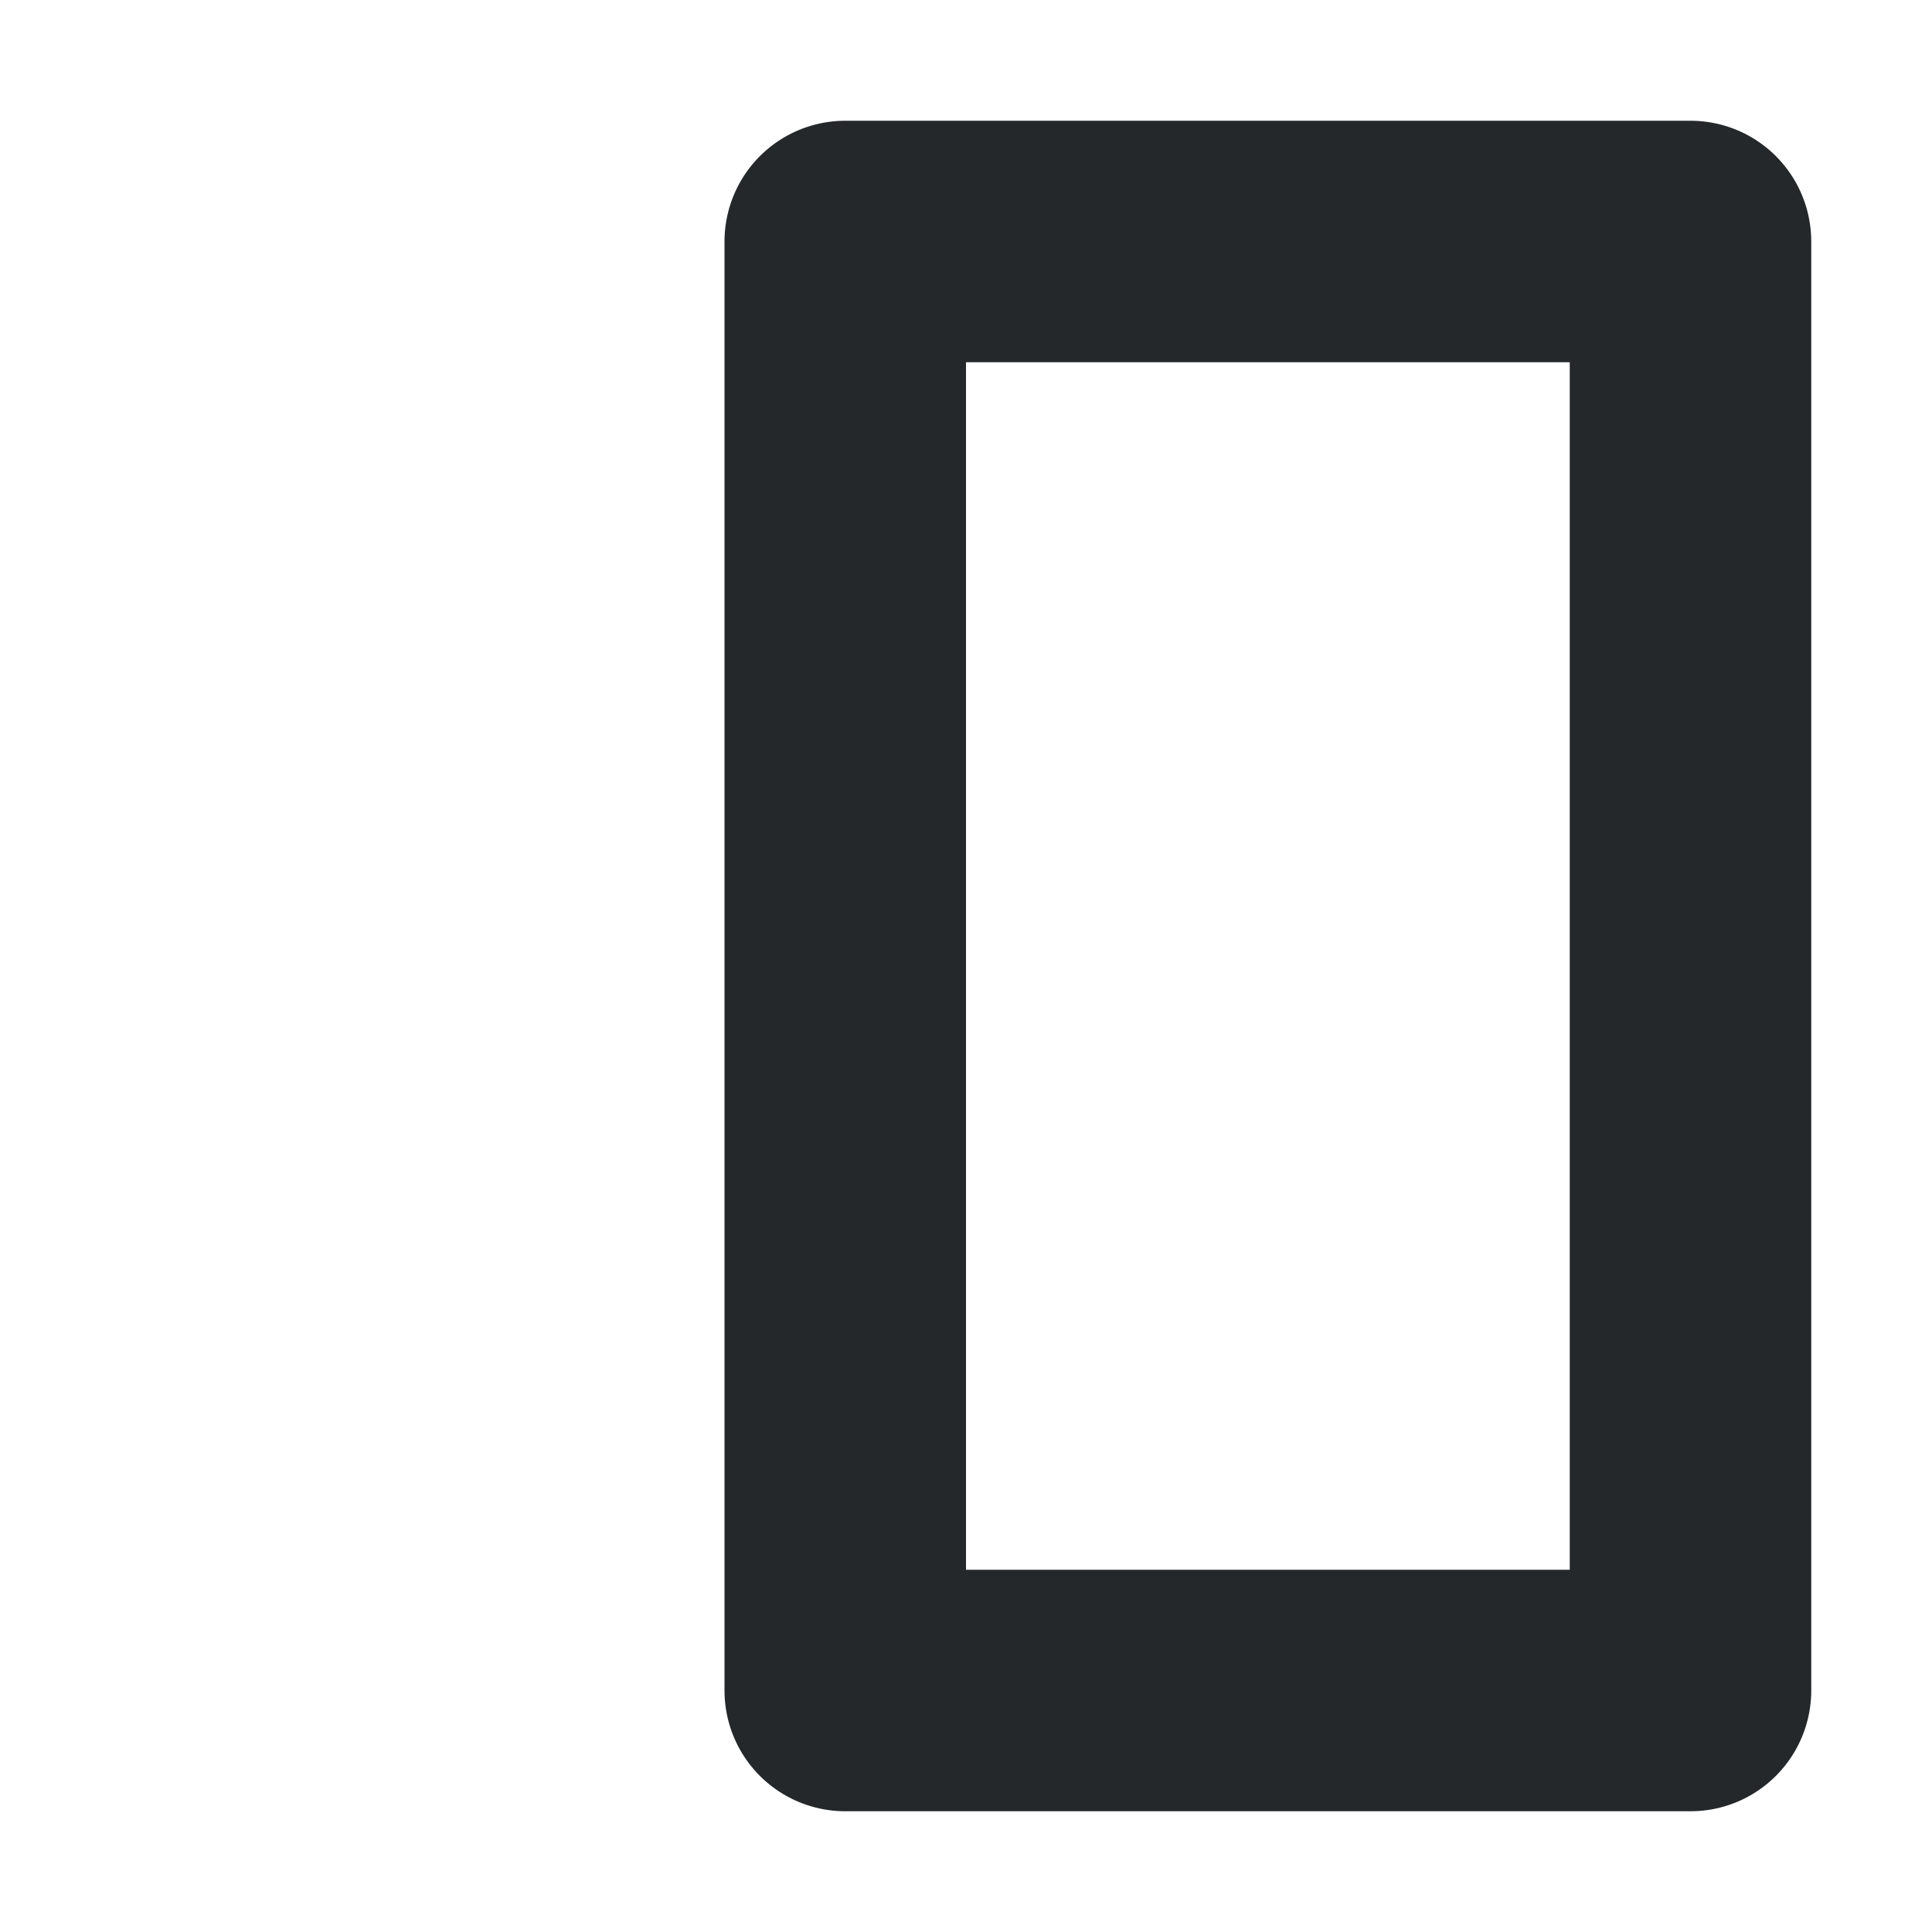
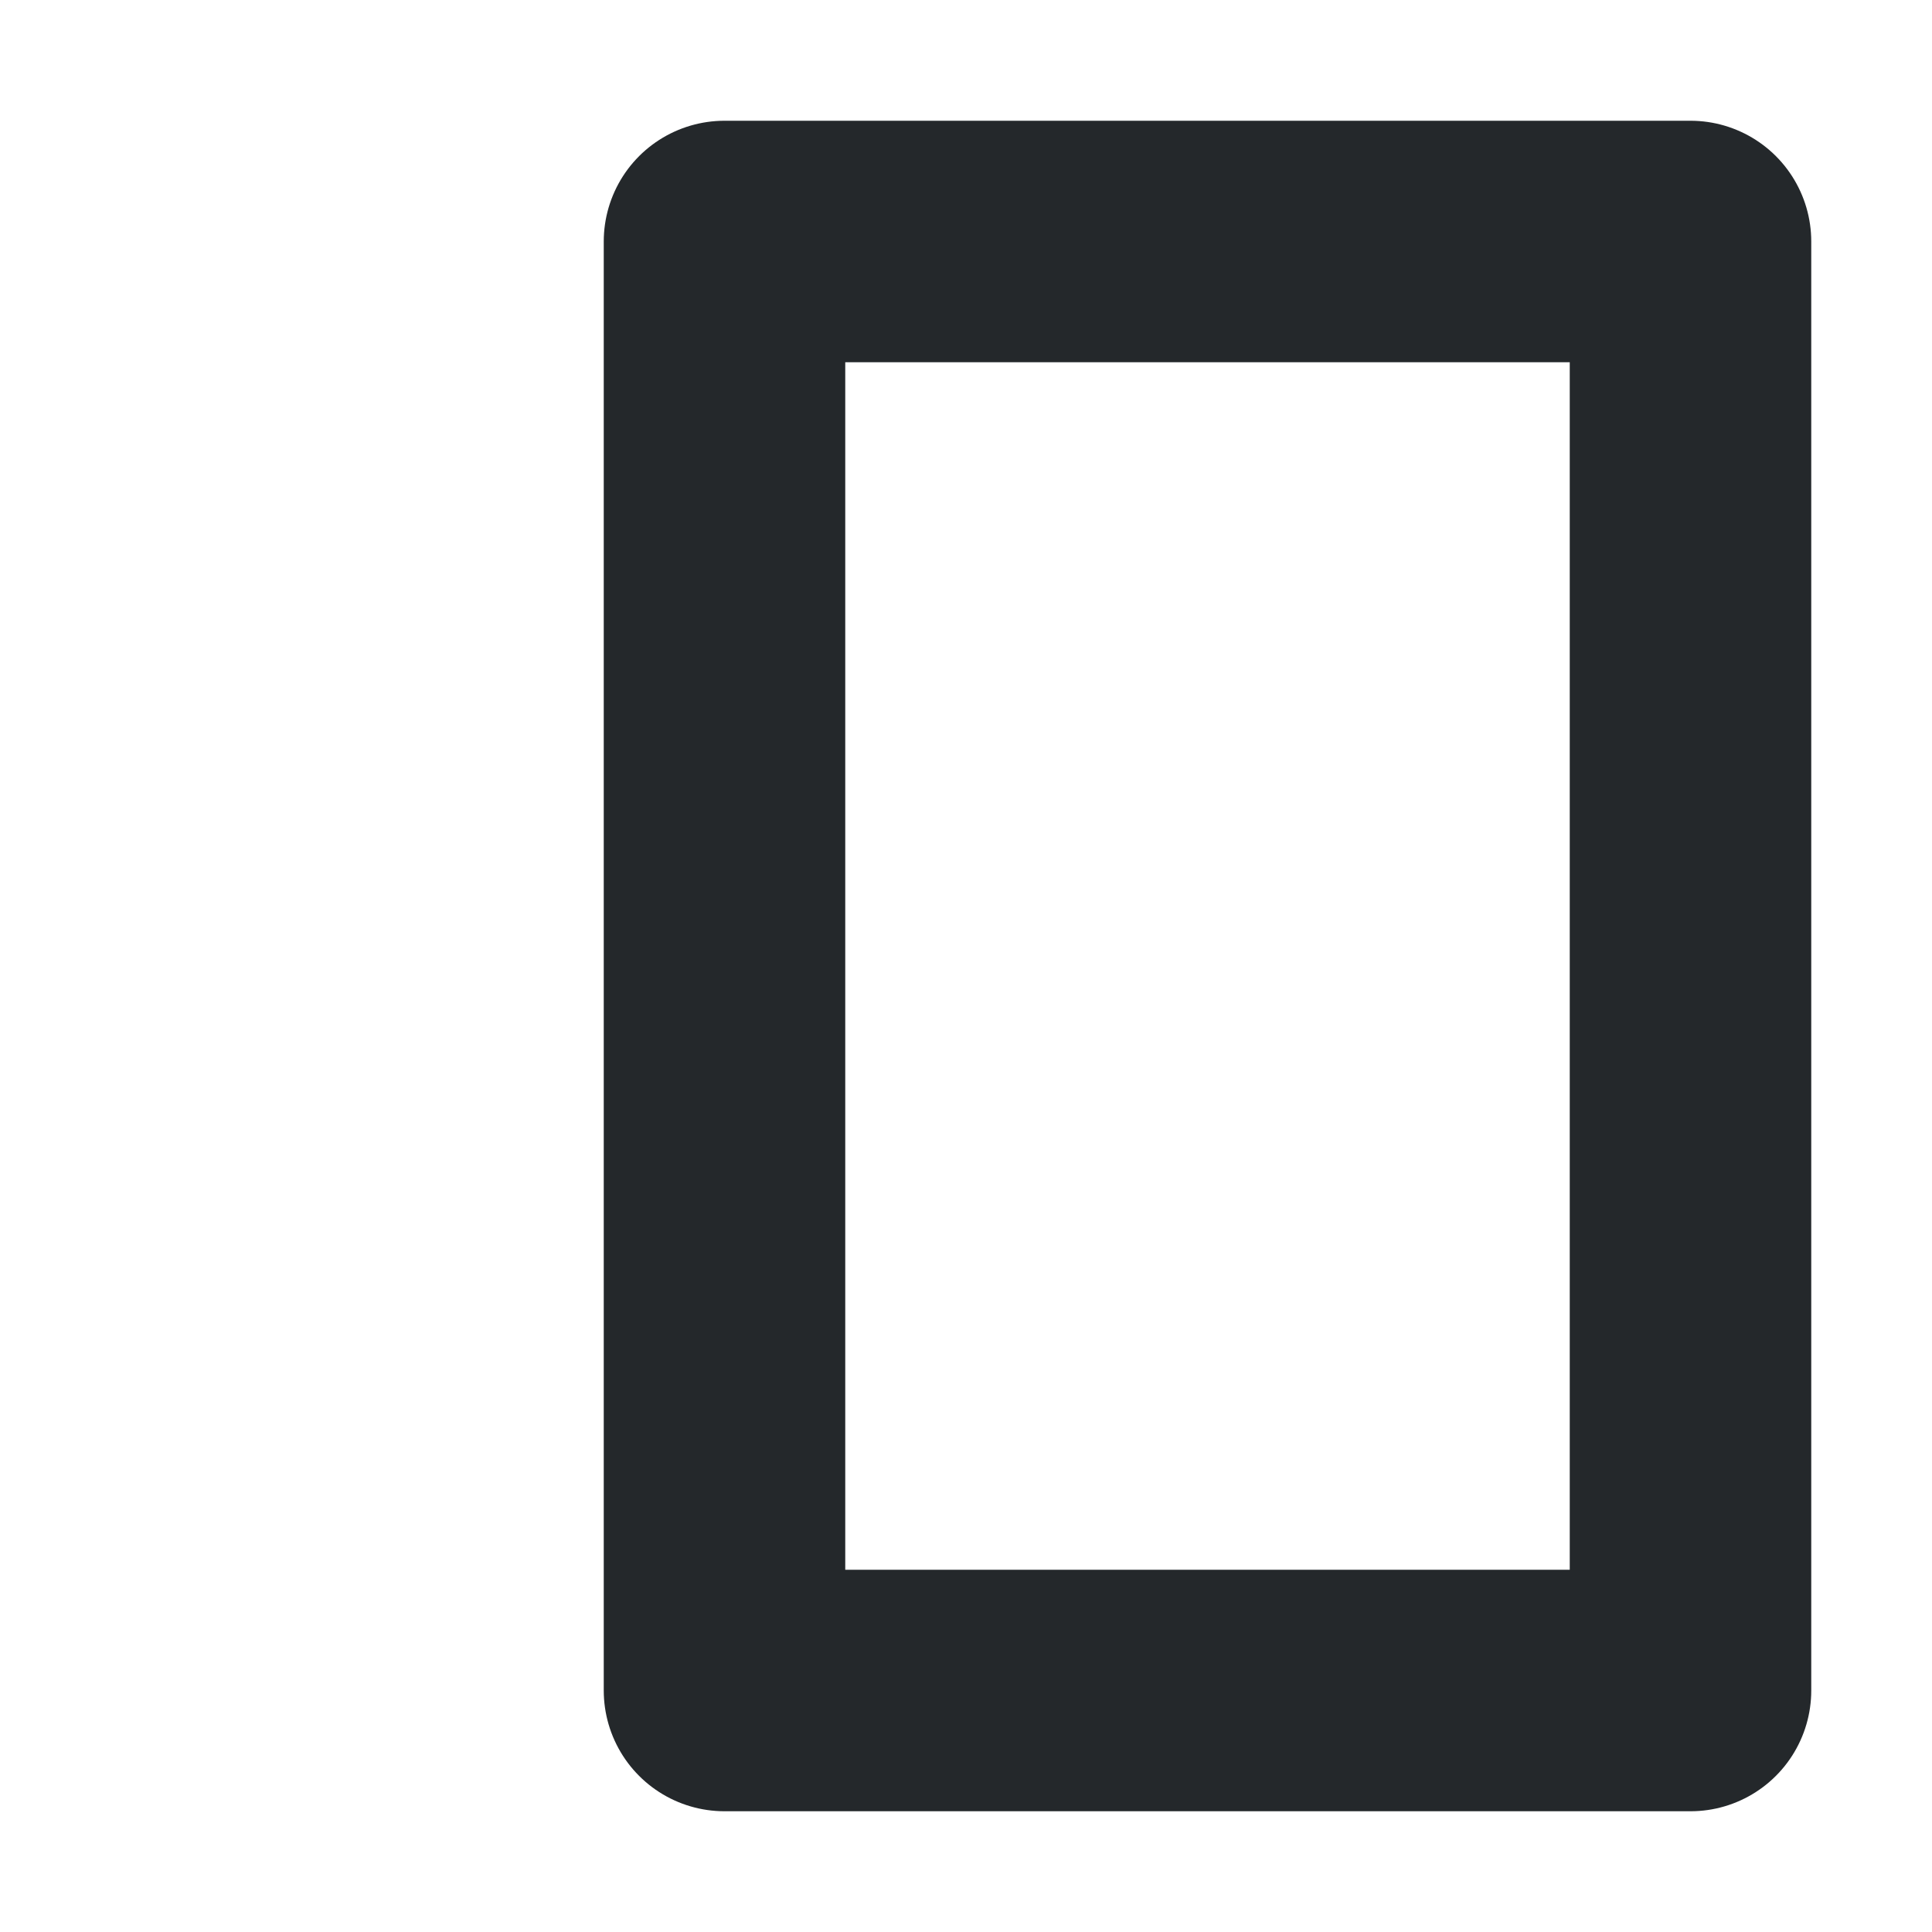
<svg xmlns="http://www.w3.org/2000/svg" width="16" height="16" viewBox="0 0 16 16" fill="none">
-   <rect x="7" y="2" width="7" height="12" stroke="#24282B" stroke-width="2" stroke-linecap="round" stroke-linejoin="round" />
+   <rect x="6" y="2" width="8" height="12" stroke="#24282B" stroke-width="2" stroke-linecap="round" stroke-linejoin="round" />
</svg>
